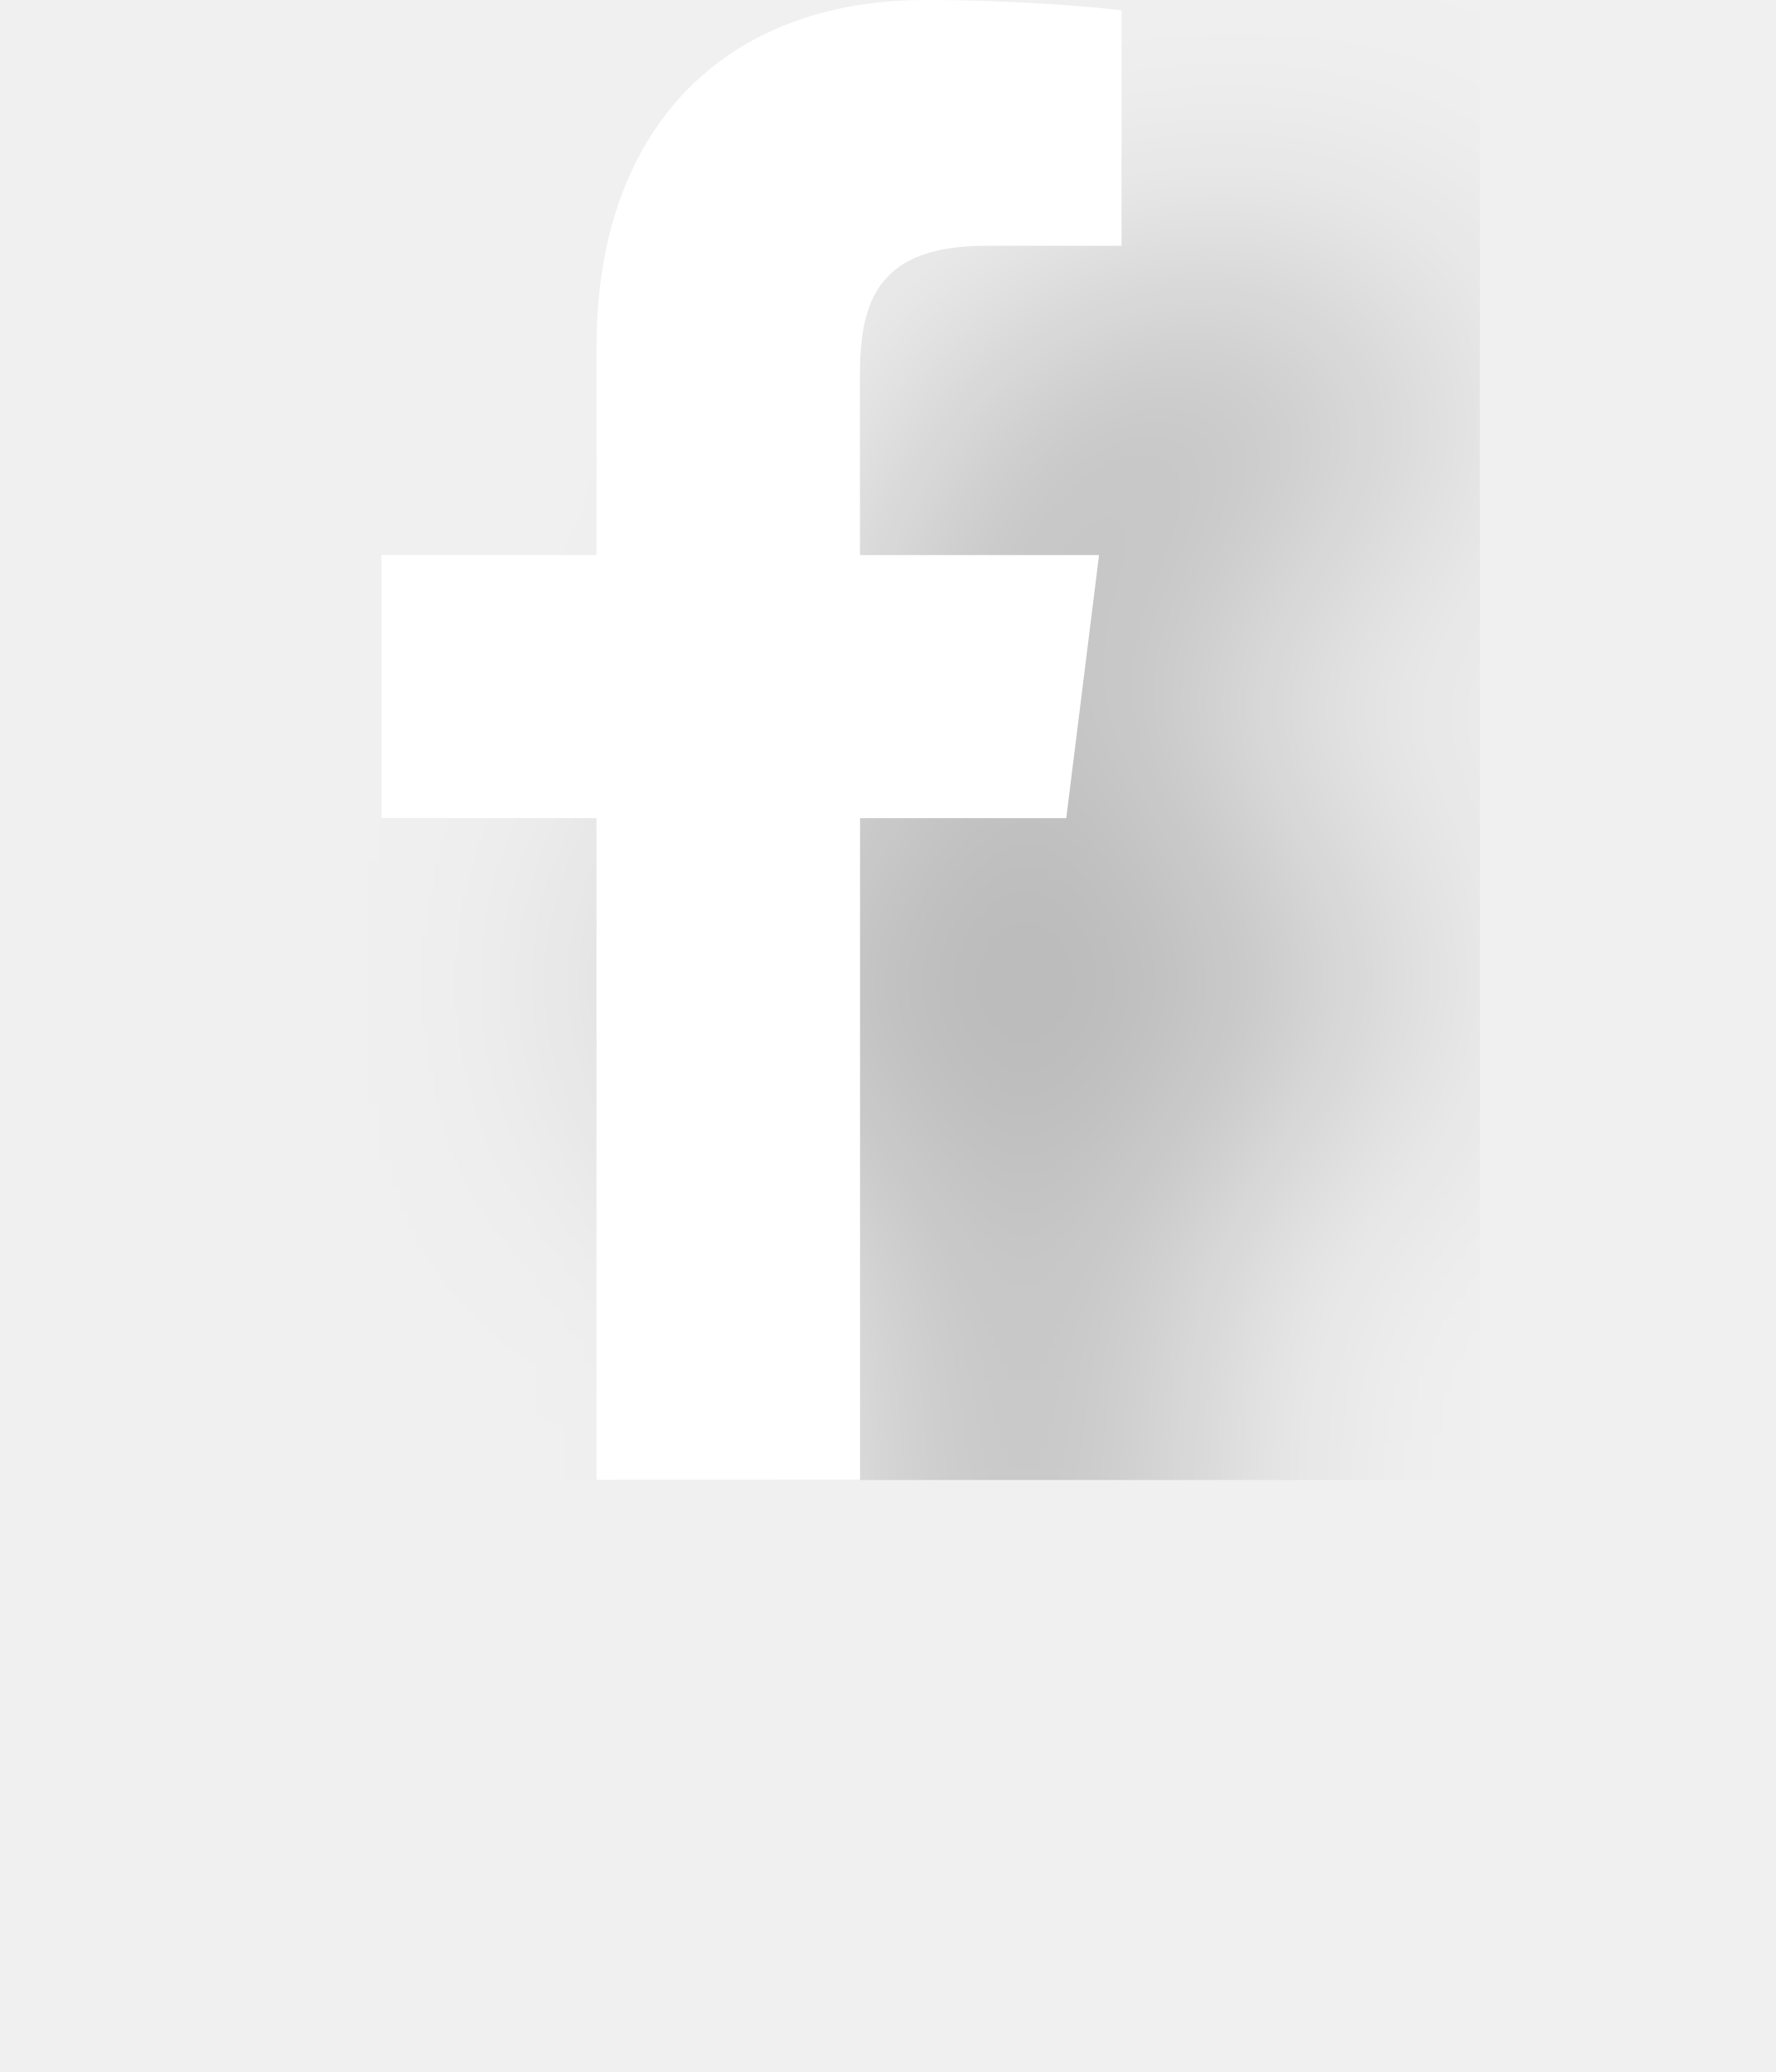
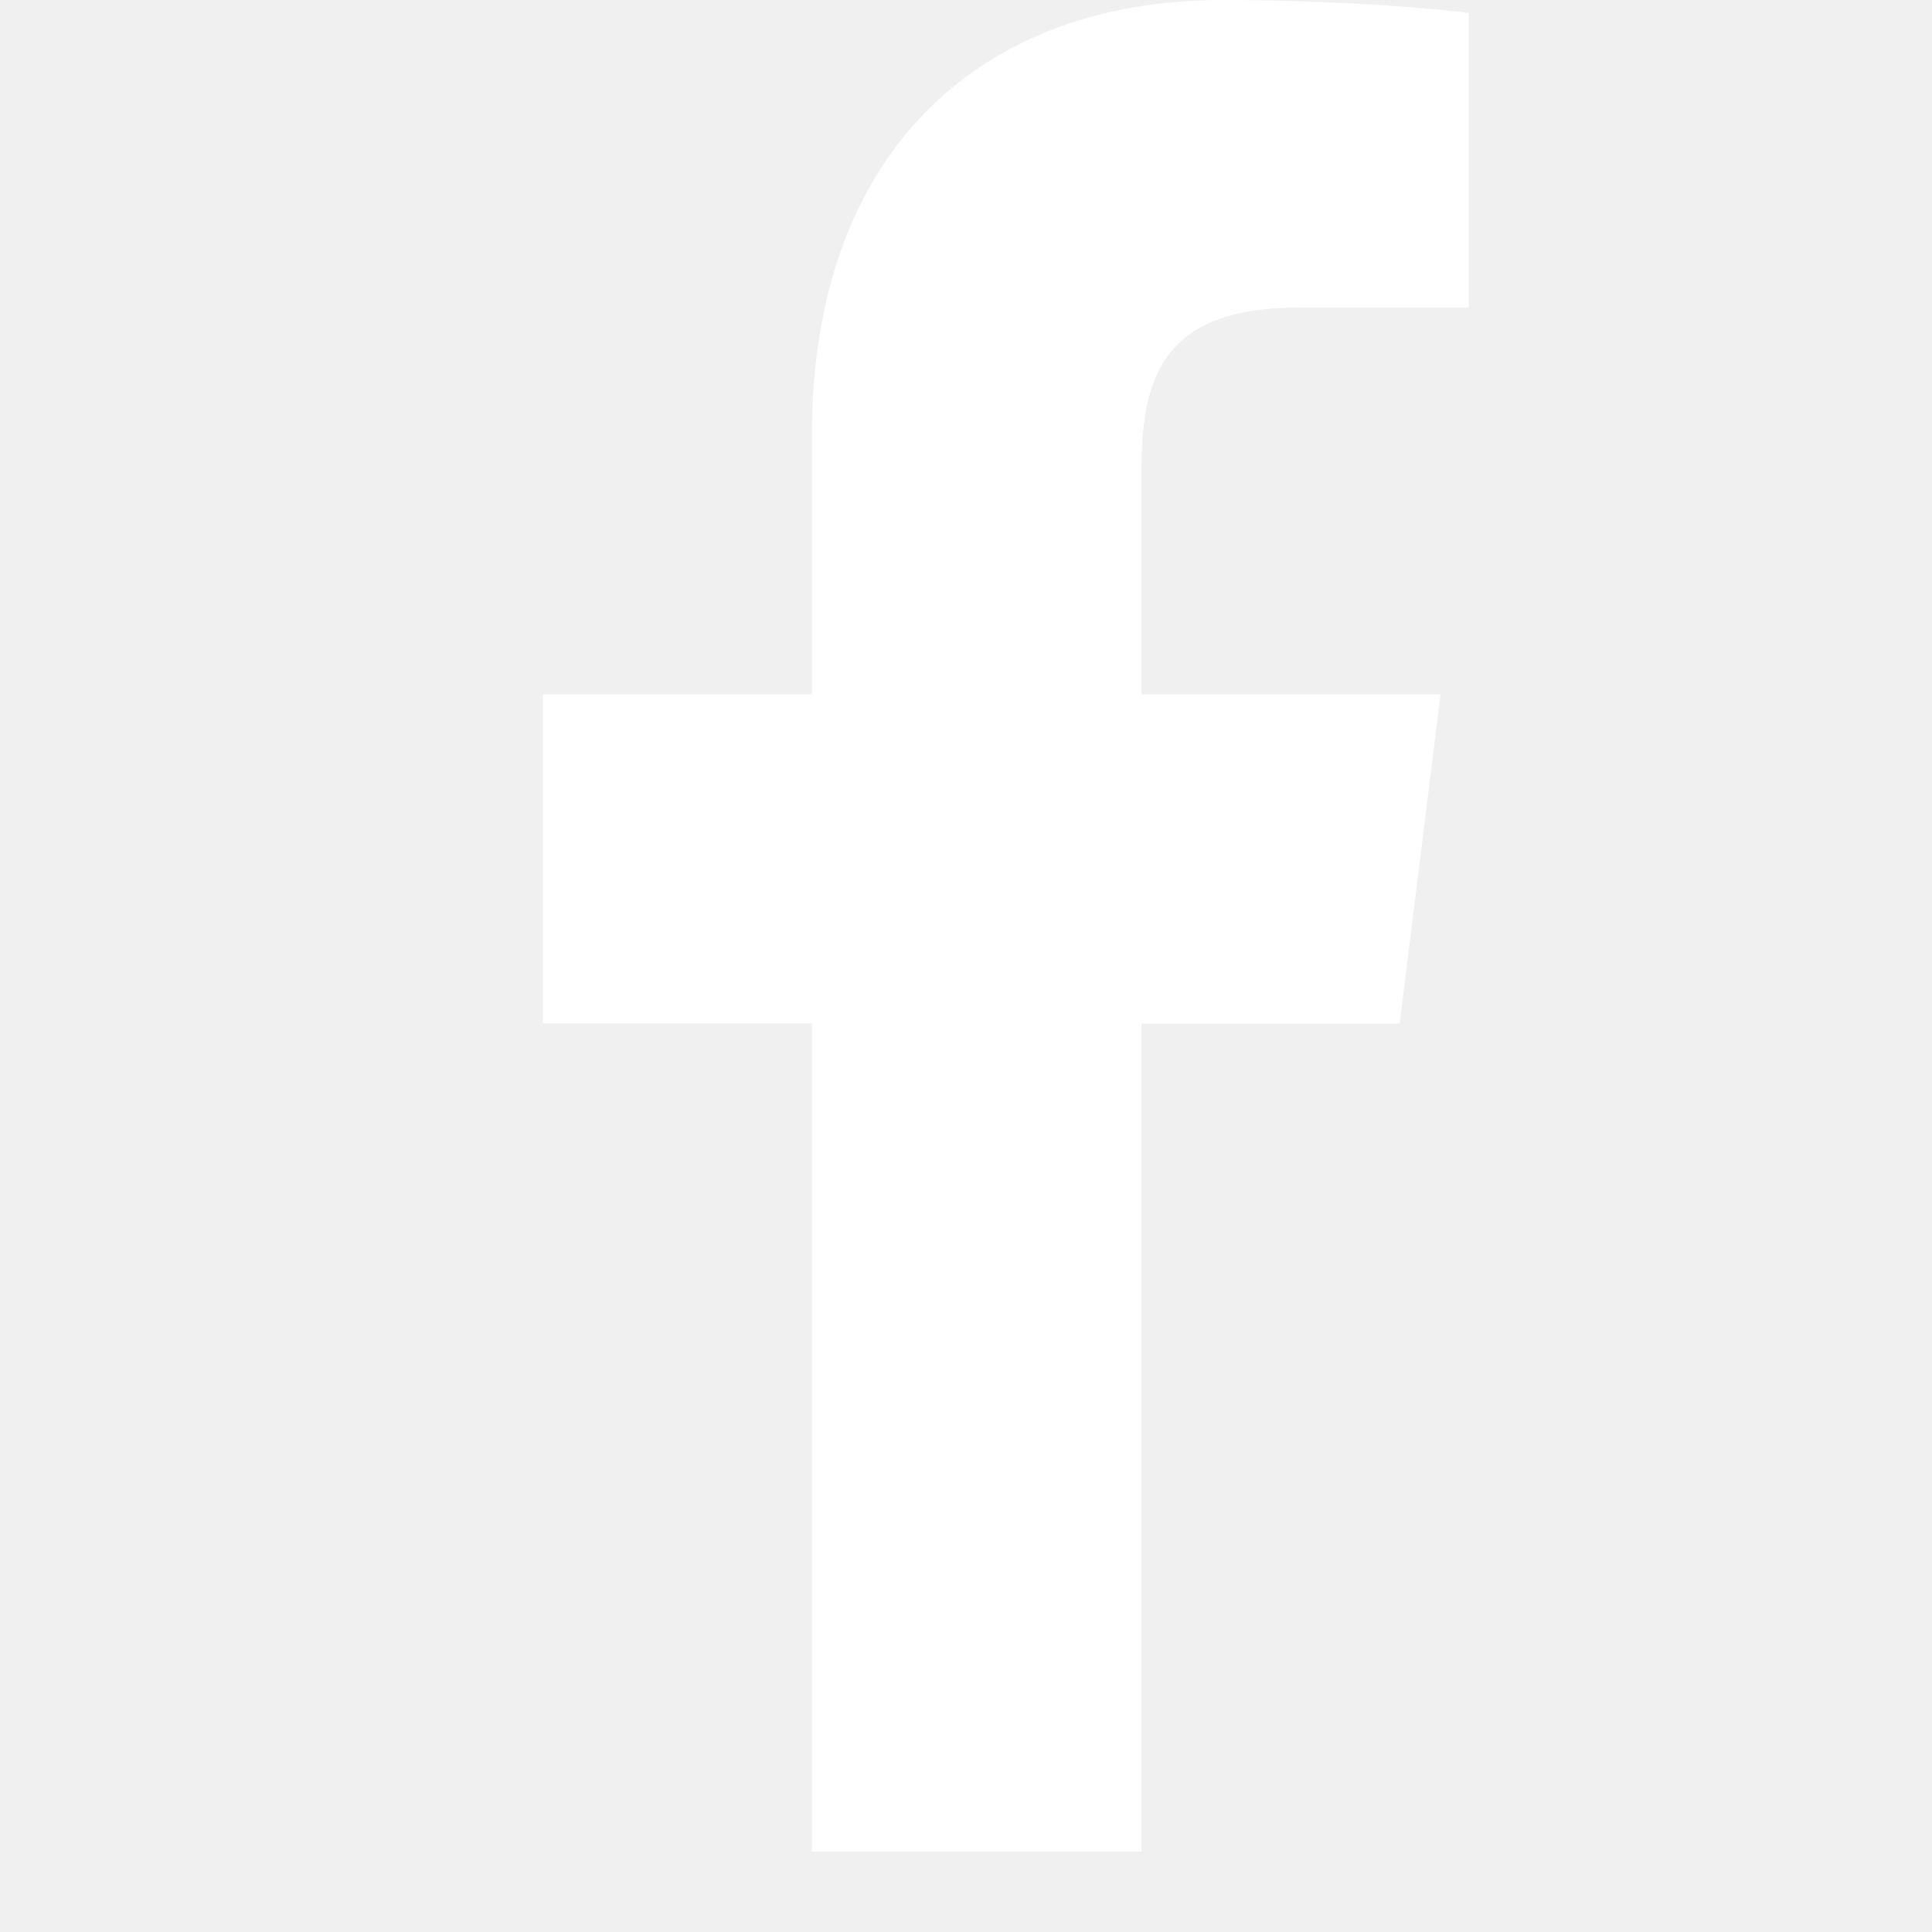
- <svg xmlns="http://www.w3.org/2000/svg" width="24" height="28" viewBox="0 0 24 28" fill="none">
-   <g clip-path="url(#clip0)" filter="url(#filter0_d)">
-     <path d="M13.331 3.321H15.157V0.141C14.842 0.098 13.759 0 12.497 0C9.865 0 8.061 1.656 8.061 4.699V7.5H5.156V11.055H8.061V20H11.623V11.056H14.41L14.853 7.501H11.622V5.052C11.623 4.024 11.9 3.321 13.331 3.321Z" fill="white" />
+ <svg xmlns="http://www.w3.org/2000/svg" width="22" height="22" viewBox="0 0 22 22" fill="none">
+   <g clip-path="url(#clip0)">
+     <path d="M14.8 3.501H16.725V0.148C16.393 0.103 15.251 0 13.921 0C11.146 0 9.245 1.745 9.245 4.954V7.906H6.183V11.654H9.245V21.083H12.999V11.655H15.938L16.404 7.907H12.999V5.325C12.999 4.242 13.291 3.501 14.8 3.501Z" fill="white" />
  </g>
  <defs>
-     <filter id="filter0_d" x="0" y="0" width="28" height="28" filterUnits="userSpaceOnUse" color-interpolation-filters="sRGB">
-       <feFlood flood-opacity="0" result="BackgroundImageFix" />
-       <feColorMatrix in="SourceAlpha" type="matrix" values="0 0 0 0 0 0 0 0 0 0 0 0 0 0 0 0 0 0 127 0" />
-       <feOffset dx="4" dy="4" />
-       <feGaussianBlur stdDeviation="2" />
-       <feColorMatrix type="matrix" values="0 0 0 0 0 0 0 0 0 0 0 0 0 0 0 0 0 0 0.25 0" />
-       <feBlend mode="normal" in2="BackgroundImageFix" result="effect1_dropShadow" />
-       <feBlend mode="normal" in="SourceGraphic" in2="effect1_dropShadow" result="shape" />
-     </filter>
    <clipPath id="clip0">
-       <rect width="20" height="20" fill="white" />
+       <rect width="21.083" height="21.083" fill="white" transform="translate(0.74707)" />
    </clipPath>
  </defs>
</svg>
